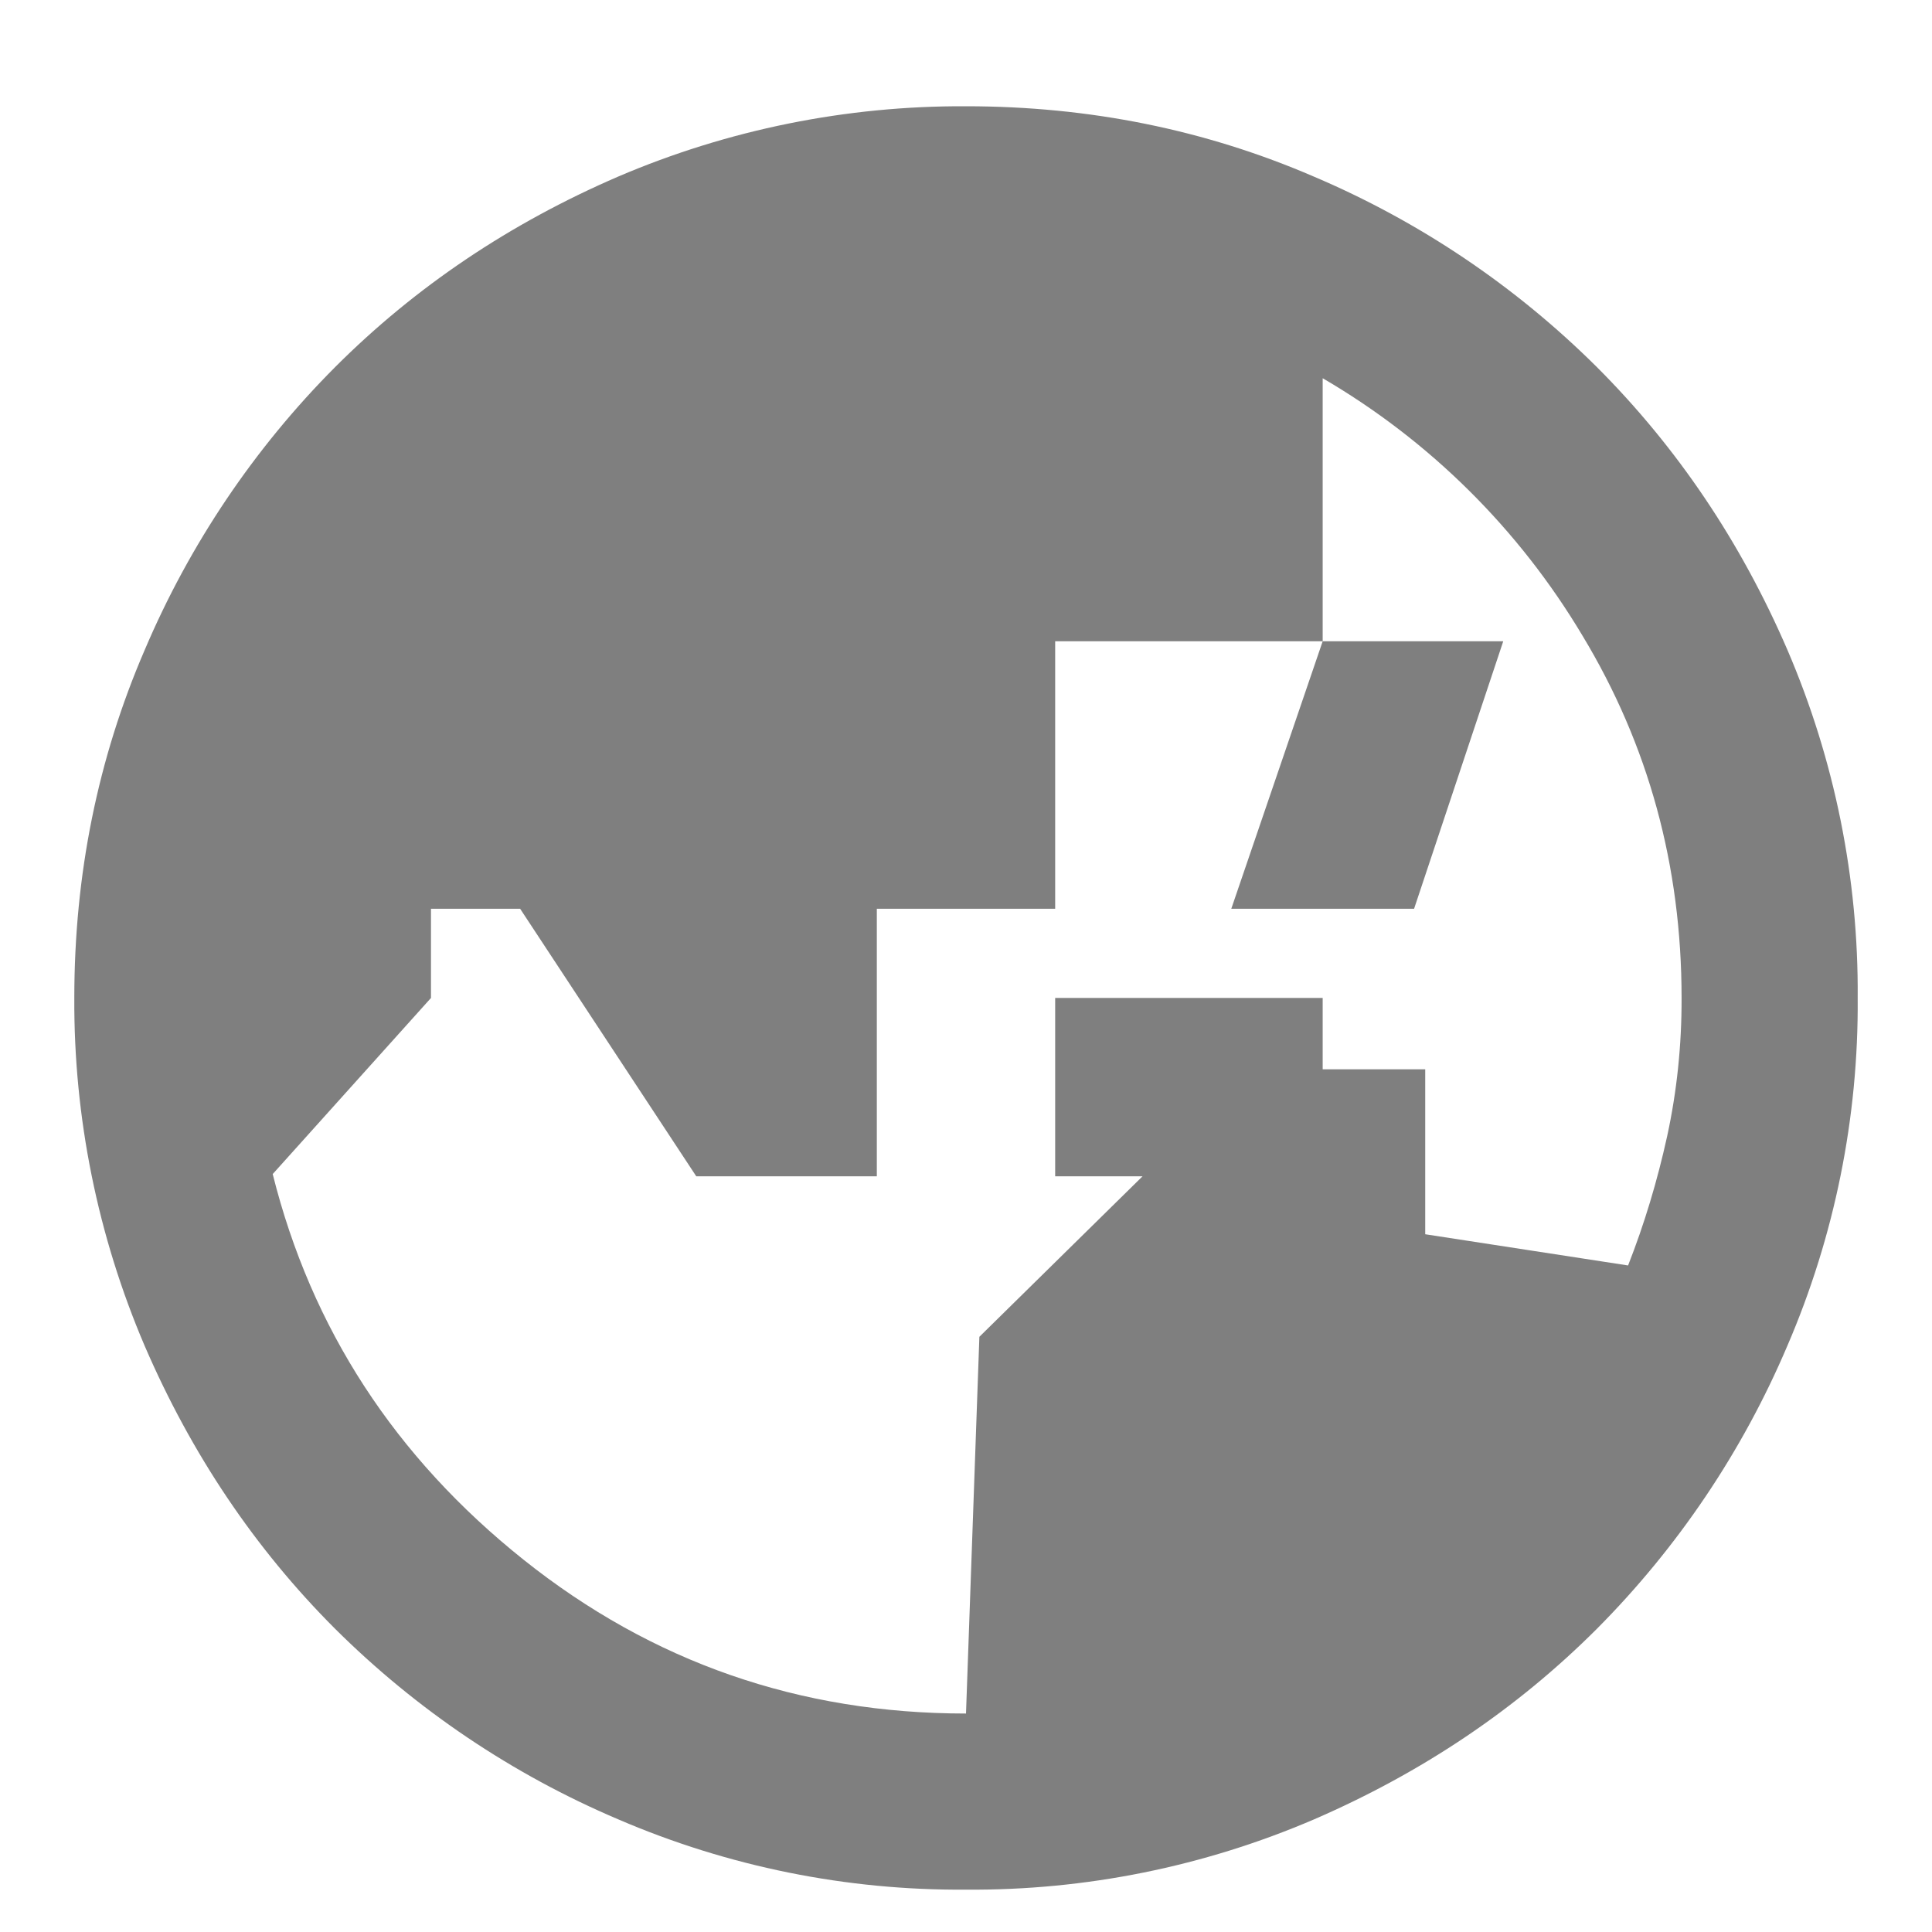
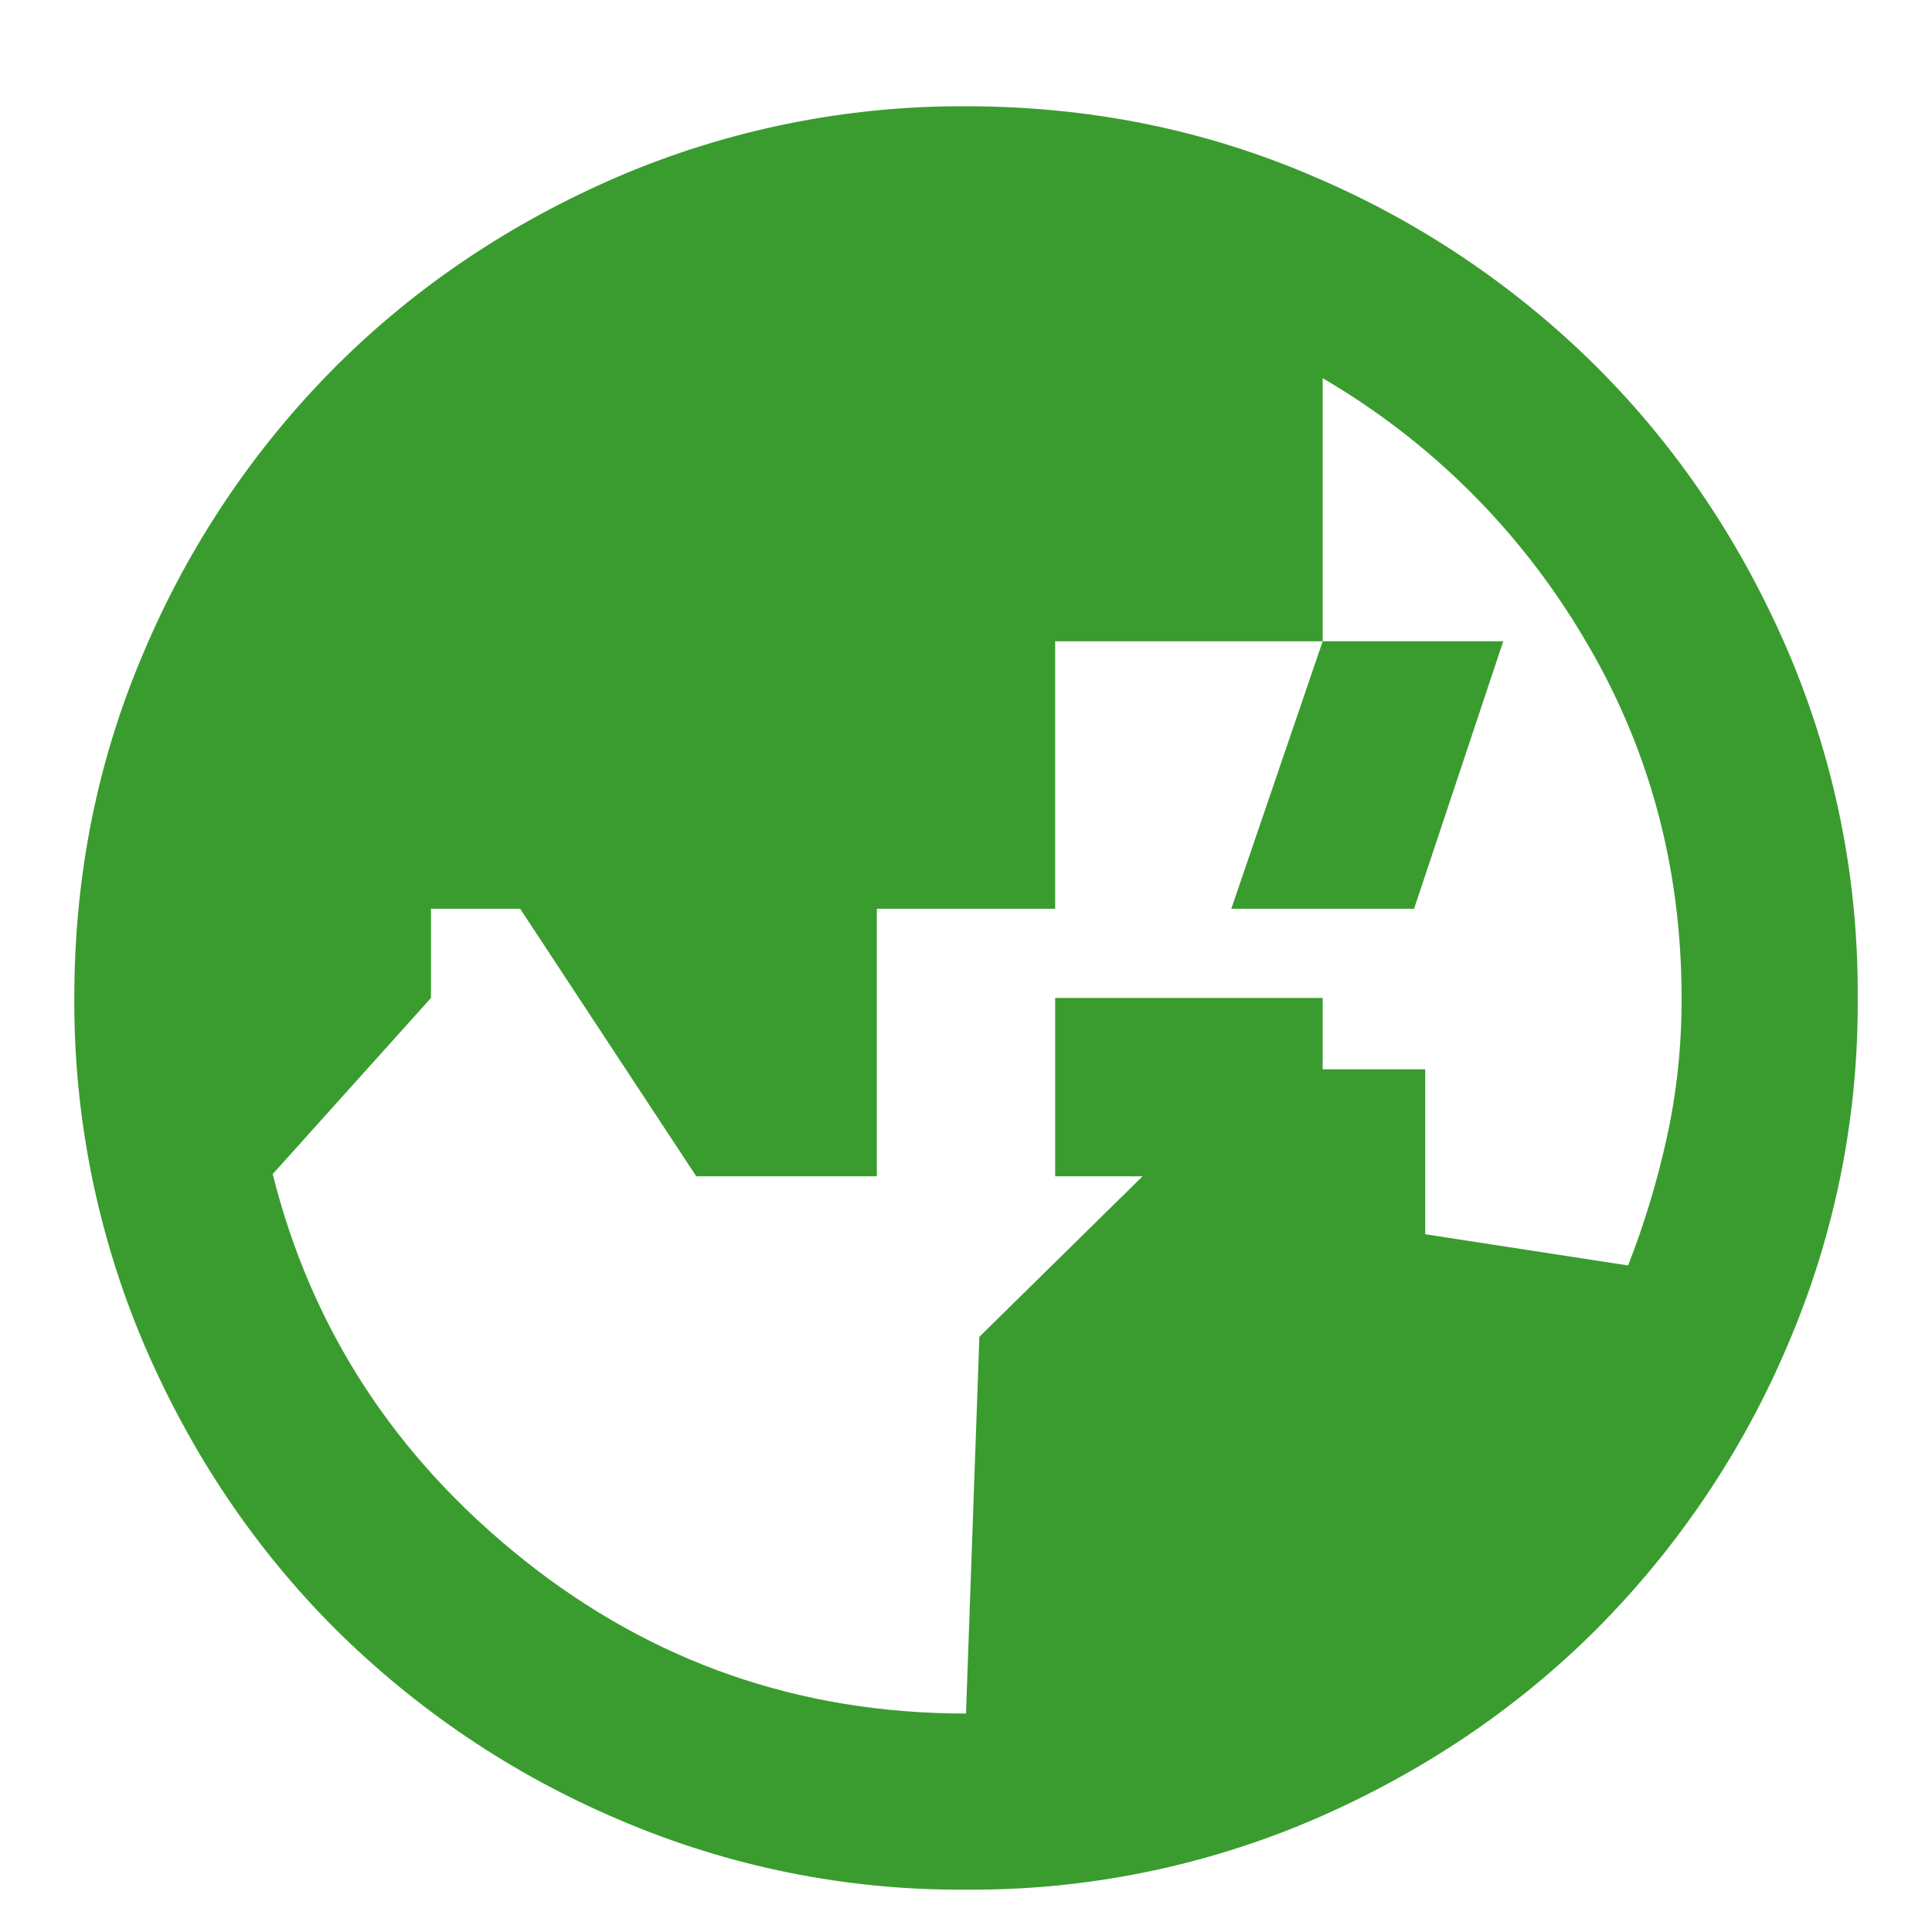
- <svg xmlns="http://www.w3.org/2000/svg" width="13" height="13" viewBox="0 0 13 13" fill="none">
-   <path d="M6.5 11.53L6.59 8.995L8.42 7.195H9.59V8.305L10.955 8.515C11.065 8.235 11.152 7.945 11.218 7.645C11.283 7.345 11.316 7.035 11.315 6.715C11.315 5.825 11.092 5.012 10.648 4.277C10.221 3.561 9.62 2.965 8.9 2.545V4.315H7.1V6.115H5.9V7.915H4.685L3.5 6.115H2.9V6.715L1.835 7.9C2.095 8.94 2.658 9.805 3.523 10.495C4.388 11.185 5.38 11.53 6.5 11.53ZM8.9 7.915H7.1V6.715H8.9V7.915ZM8.9 4.315H10.115L9.515 6.115H8.285L8.9 4.315ZM6.5 12.715C5.696 12.721 4.899 12.56 4.16 12.242C3.449 11.94 2.803 11.505 2.255 10.96C1.715 10.42 1.288 9.785 0.973 9.055C0.657 8.315 0.496 7.519 0.5 6.715C0.5 5.885 0.658 5.105 0.973 4.375C1.275 3.664 1.71 3.017 2.255 2.47C2.795 1.93 3.43 1.503 4.16 1.188C4.899 0.872 5.696 0.711 6.5 0.715C7.33 0.715 8.11 0.873 8.84 1.188C9.551 1.49 10.197 1.925 10.745 2.47C11.285 3.01 11.713 3.645 12.028 4.375C12.345 5.114 12.506 5.911 12.5 6.715C12.506 7.519 12.345 8.316 12.027 9.055C11.725 9.766 11.29 10.412 10.745 10.96C10.205 11.5 9.57 11.927 8.84 12.243C8.101 12.56 7.304 12.721 6.5 12.715Z" fill="black" fill-opacity="0.5" />
+ <svg xmlns="http://www.w3.org/2000/svg" width="13" height="13" viewBox="0 0 13 13">
+   <path d="M6.5 11.53L6.59 8.995L8.42 7.195H9.59V8.305L10.955 8.515C11.065 8.235 11.152 7.945 11.218 7.645C11.283 7.345 11.316 7.035 11.315 6.715C11.315 5.825 11.092 5.012 10.648 4.277C10.221 3.561 9.62 2.965 8.9 2.545V4.315H7.1V6.115H5.9V7.915H4.685L3.5 6.115H2.9V6.715L1.835 7.9C2.095 8.94 2.658 9.805 3.523 10.495C4.388 11.185 5.38 11.53 6.5 11.53ZM8.9 7.915H7.1V6.715H8.9V7.915ZM8.9 4.315H10.115L9.515 6.115H8.285L8.9 4.315ZM6.5 12.715C5.696 12.721 4.899 12.56 4.16 12.242C3.449 11.94 2.803 11.505 2.255 10.96C1.715 10.42 1.288 9.785 0.973 9.055C0.657 8.315 0.496 7.519 0.5 6.715C0.5 5.885 0.658 5.105 0.973 4.375C1.275 3.664 1.71 3.017 2.255 2.47C2.795 1.93 3.43 1.503 4.16 1.188C4.899 0.872 5.696 0.711 6.5 0.715C7.33 0.715 8.11 0.873 8.84 1.188C9.551 1.49 10.197 1.925 10.745 2.47C11.285 3.01 11.713 3.645 12.028 4.375C12.345 5.114 12.506 5.911 12.5 6.715C12.506 7.519 12.345 8.316 12.027 9.055C11.725 9.766 11.29 10.412 10.745 10.96C10.205 11.5 9.57 11.927 8.84 12.243C8.101 12.56 7.304 12.721 6.5 12.715Z" fill="#3A9C2F" />
</svg>
